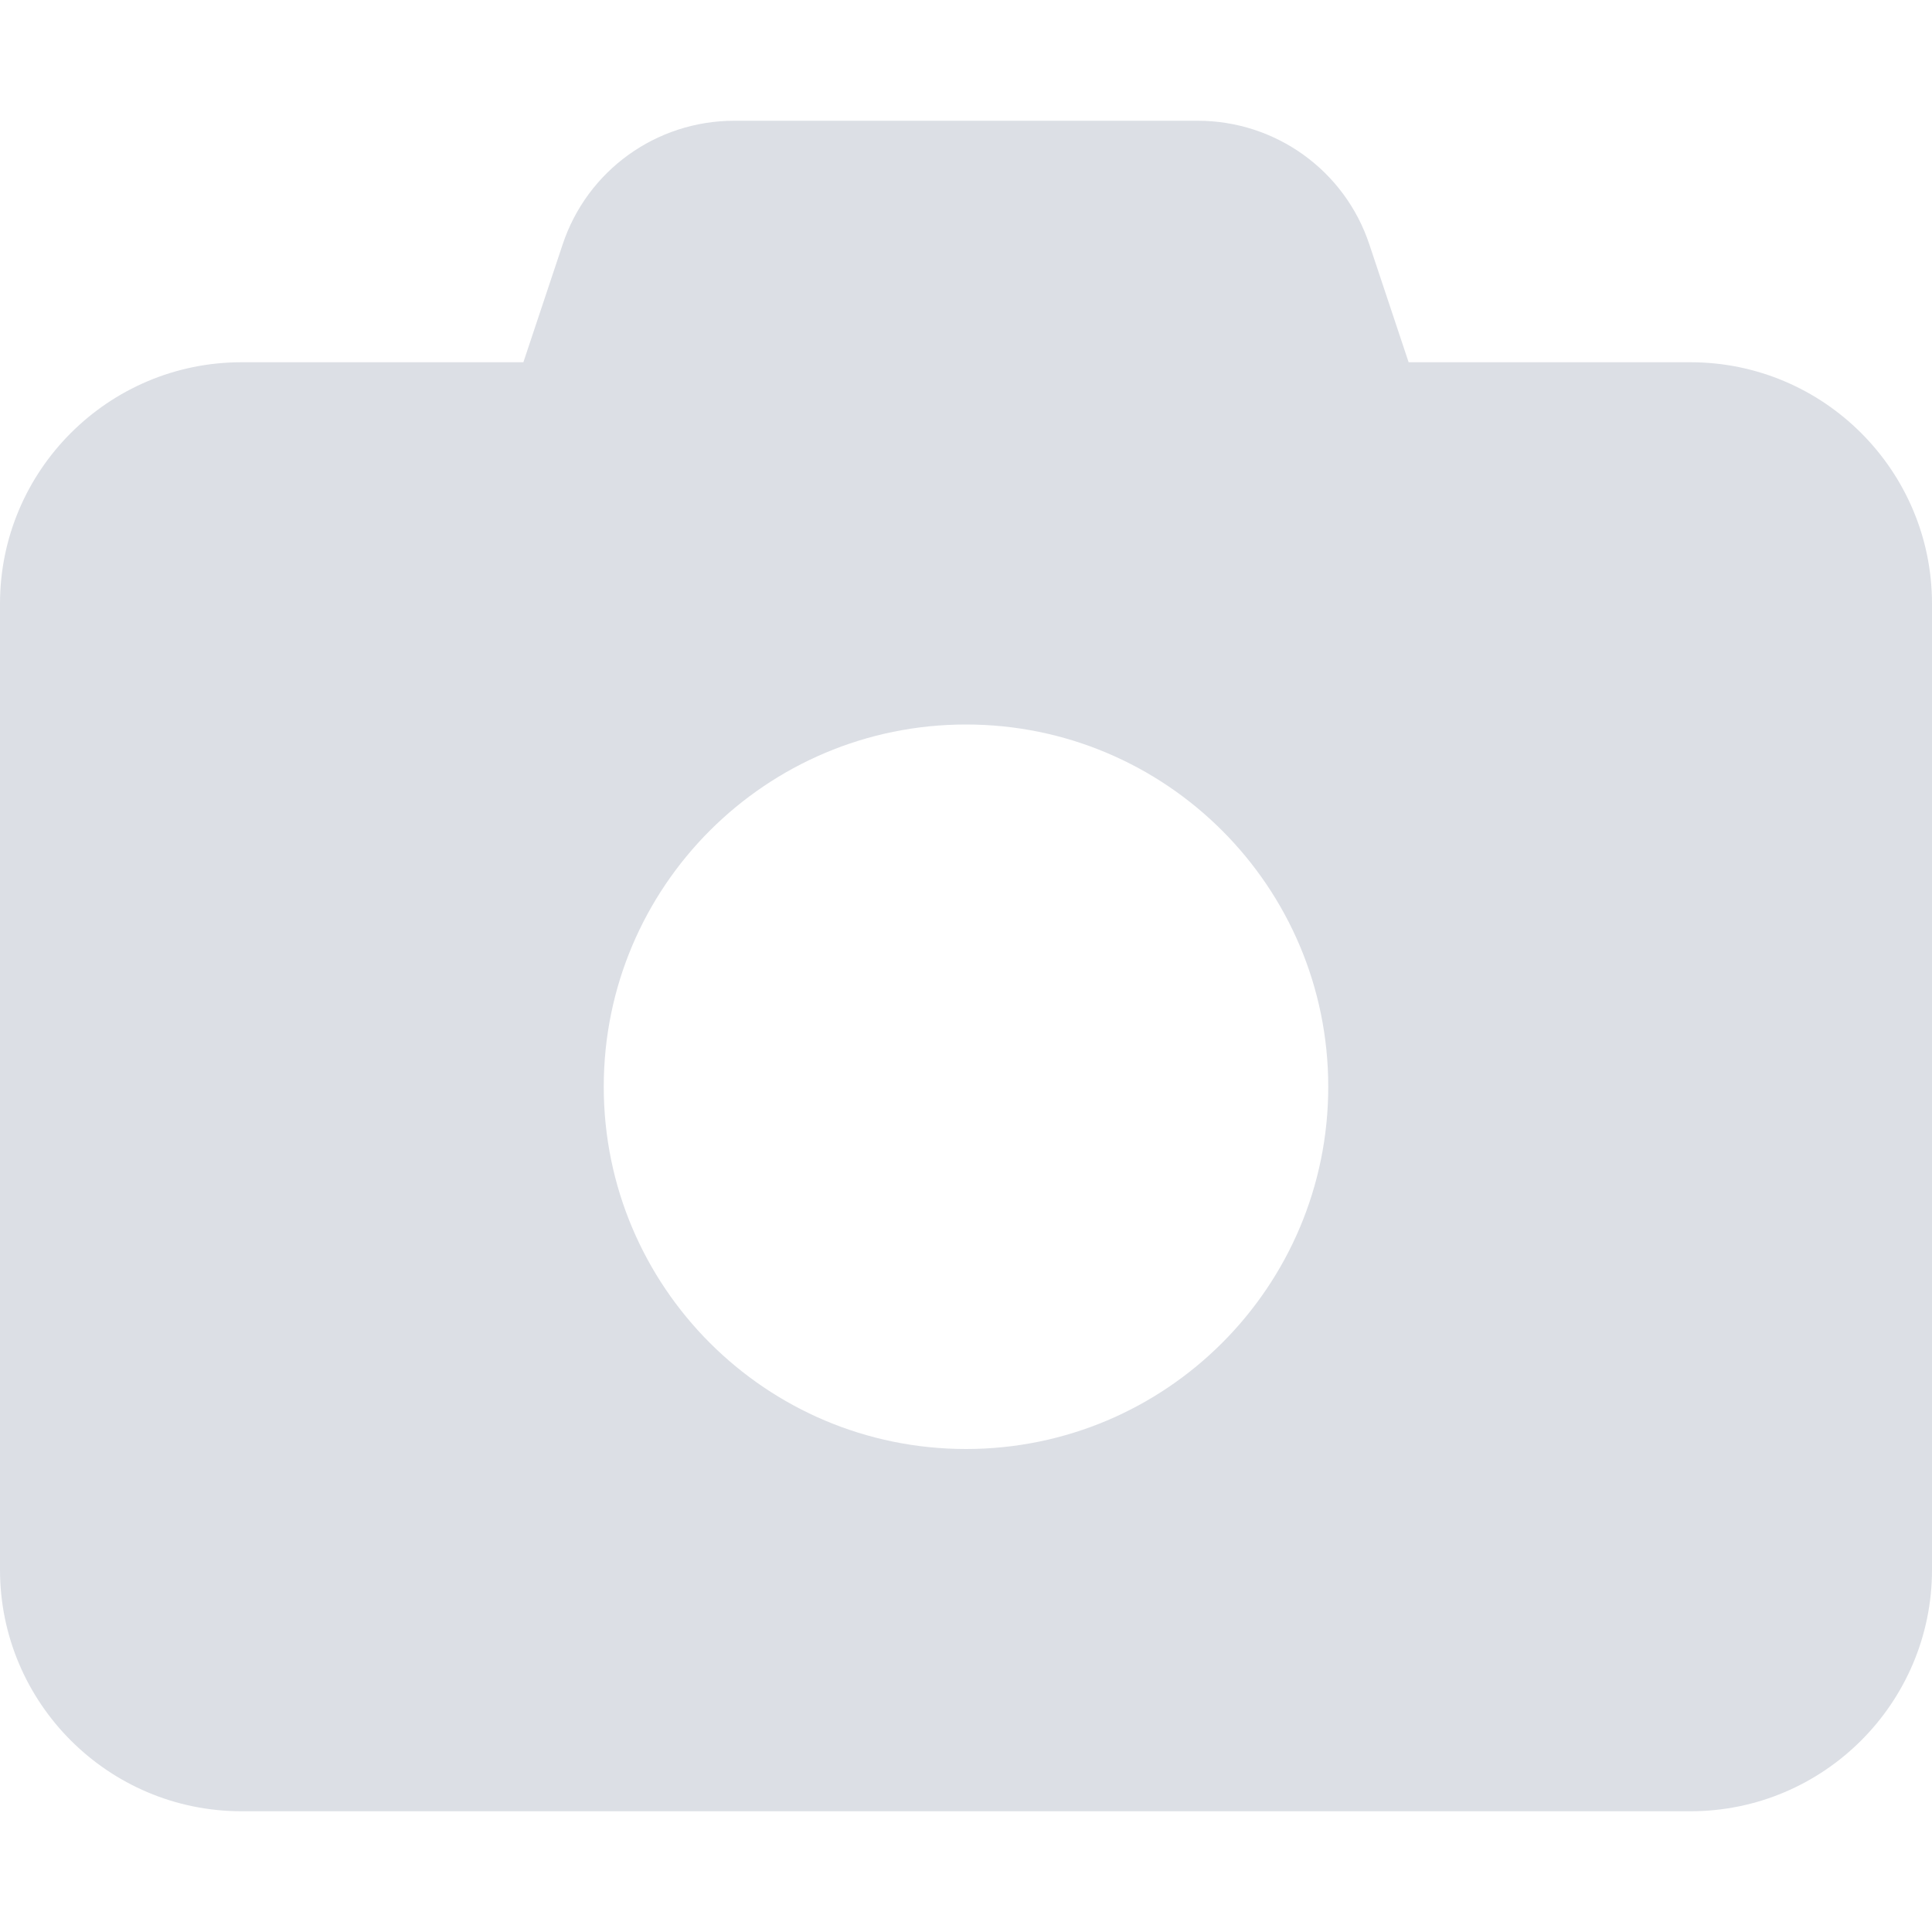
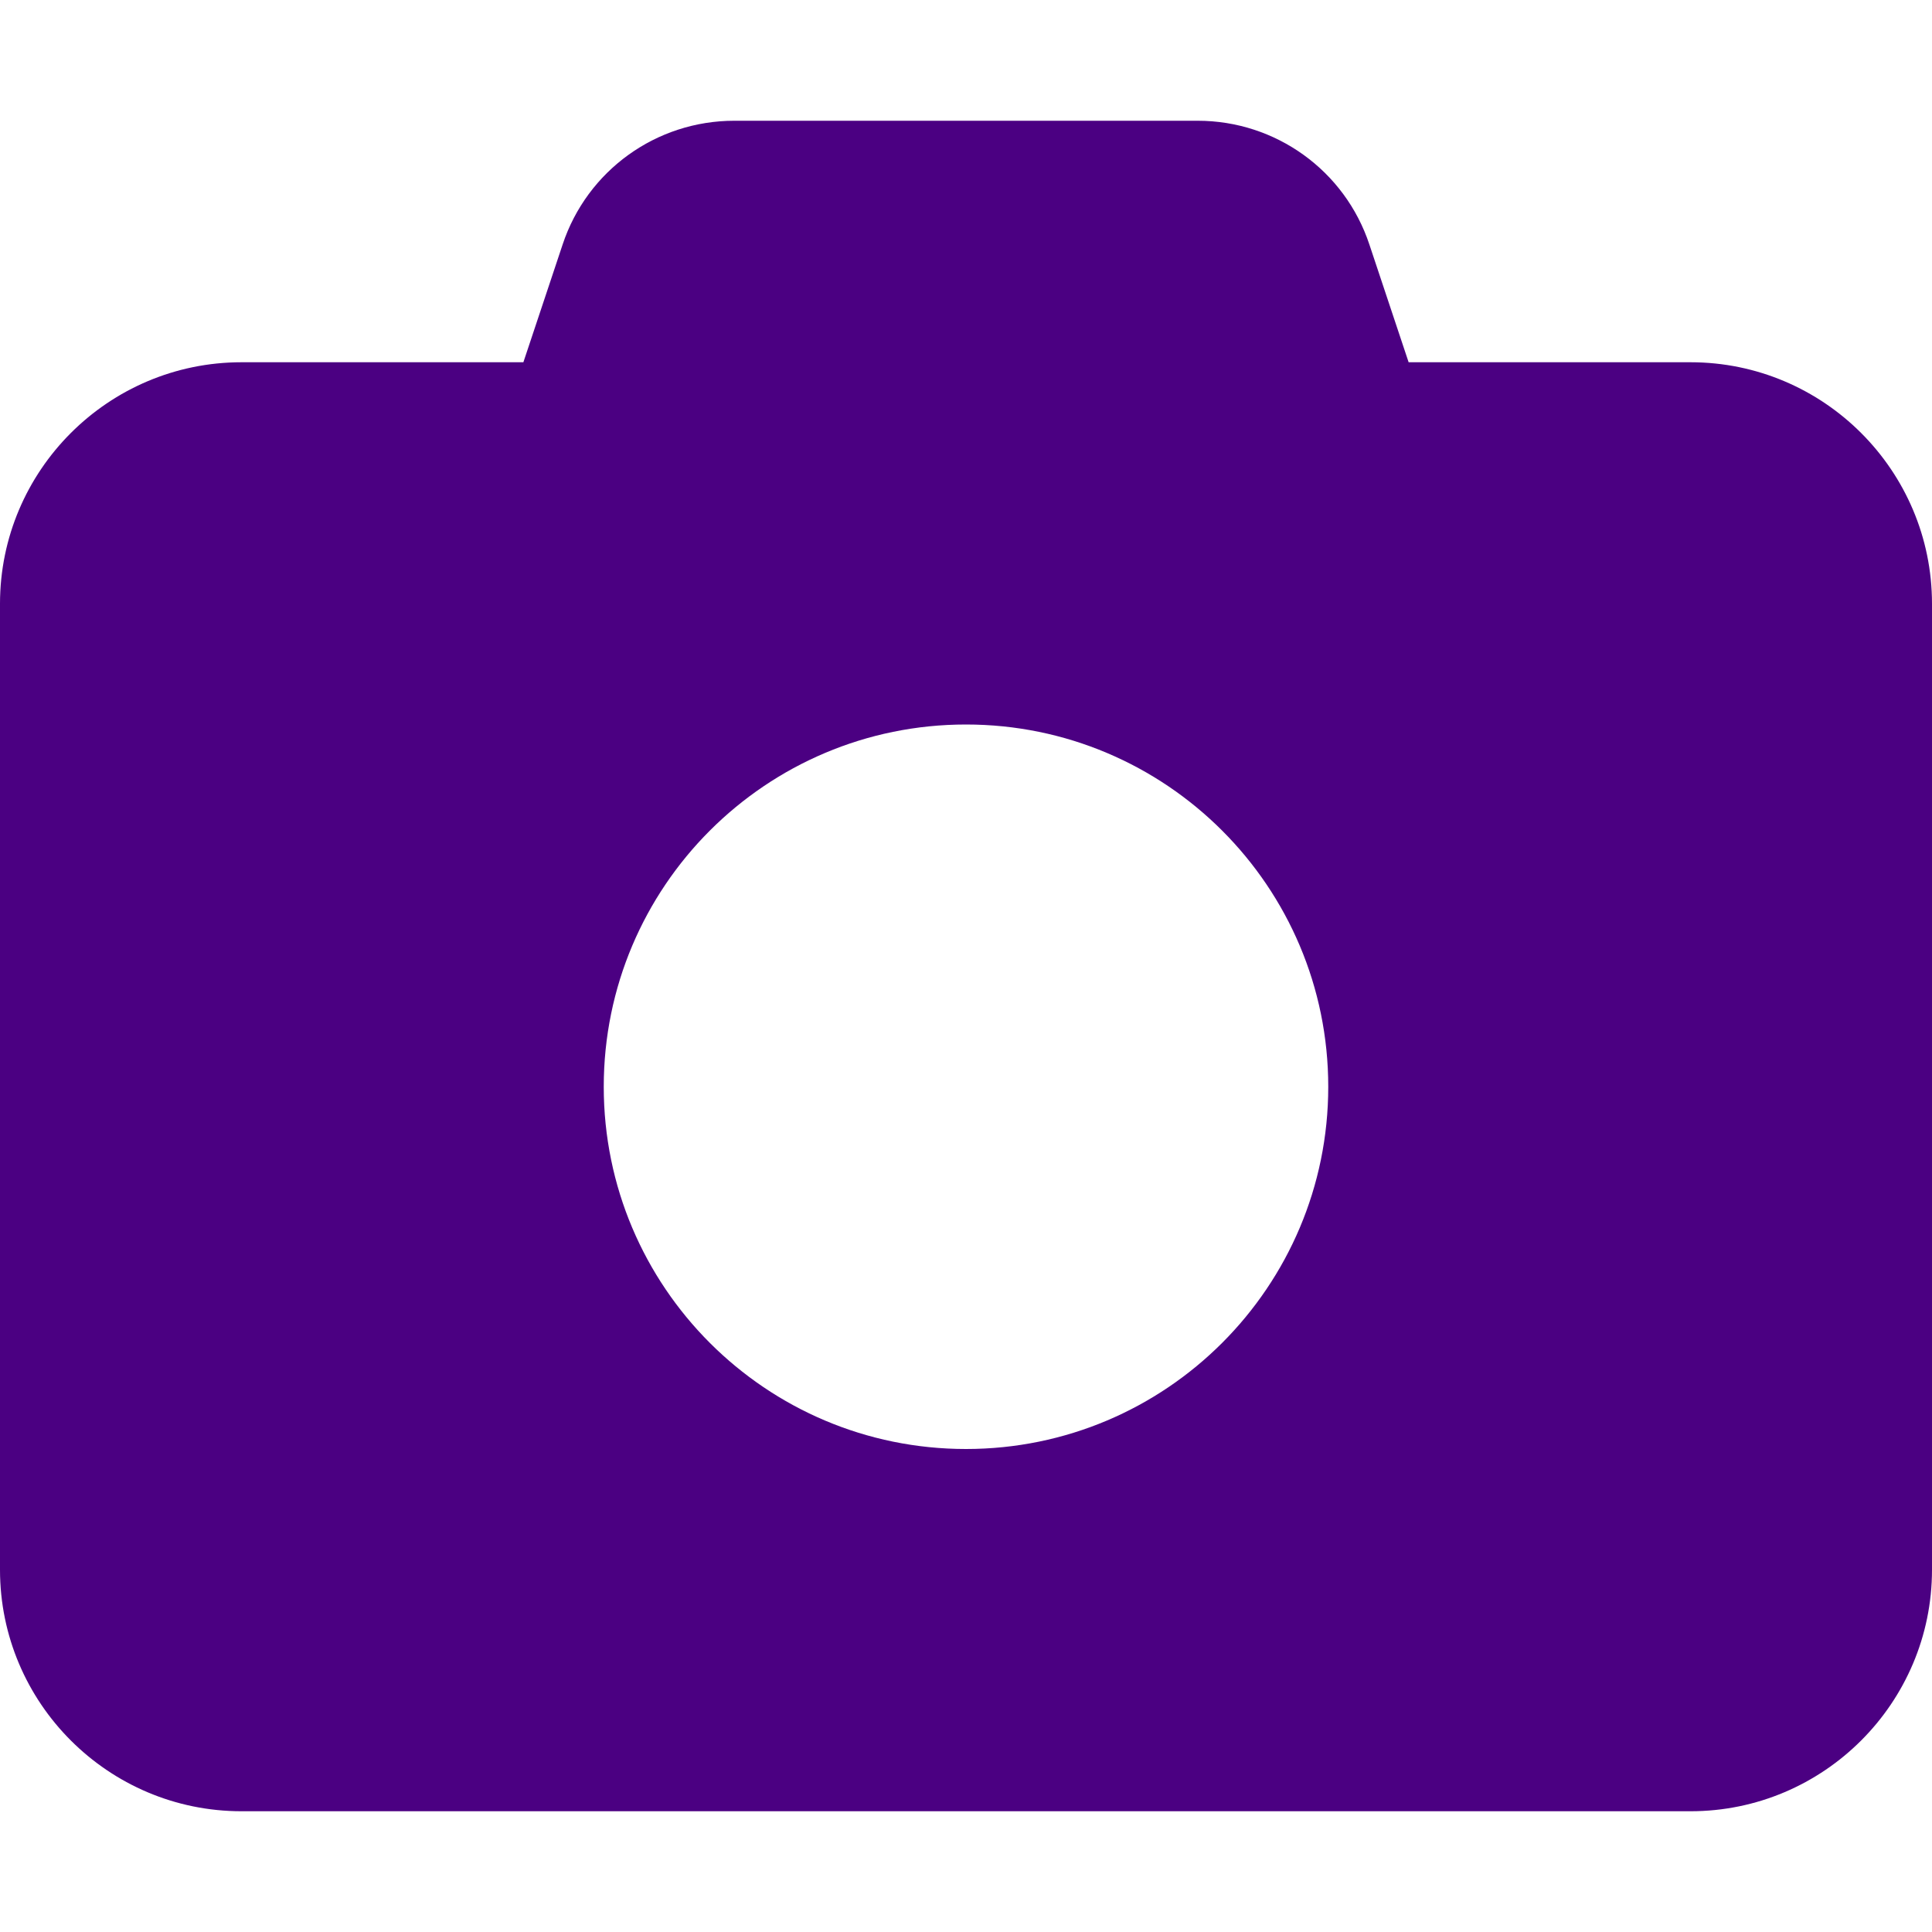
- <svg xmlns="http://www.w3.org/2000/svg" height="1em" viewBox="0 0 512 512">
-   <style>svg{fill:#dcdfe5}</style>
+ <svg xmlns="http://www.w3.org/2000/svg" height="2.5em" viewBox="0 0 512 512">
+   <style>svg{fill:indigo}</style>
  <path d="M149.1 64.8L138.7 96H64C28.7 96 0 124.7 0 160V416c0 35.3 28.7 64 64 64H448c35.3 0 64-28.7 64-64V160c0-35.3-28.7-64-64-64H373.3L362.9 64.8C356.4 45.2 338.1 32 317.4 32H194.6c-20.7 0-39 13.2-45.5 32.8zM256 192a96 96 0 1 1 0 192 96 96 0 1 1 0-192z" />
</svg>
